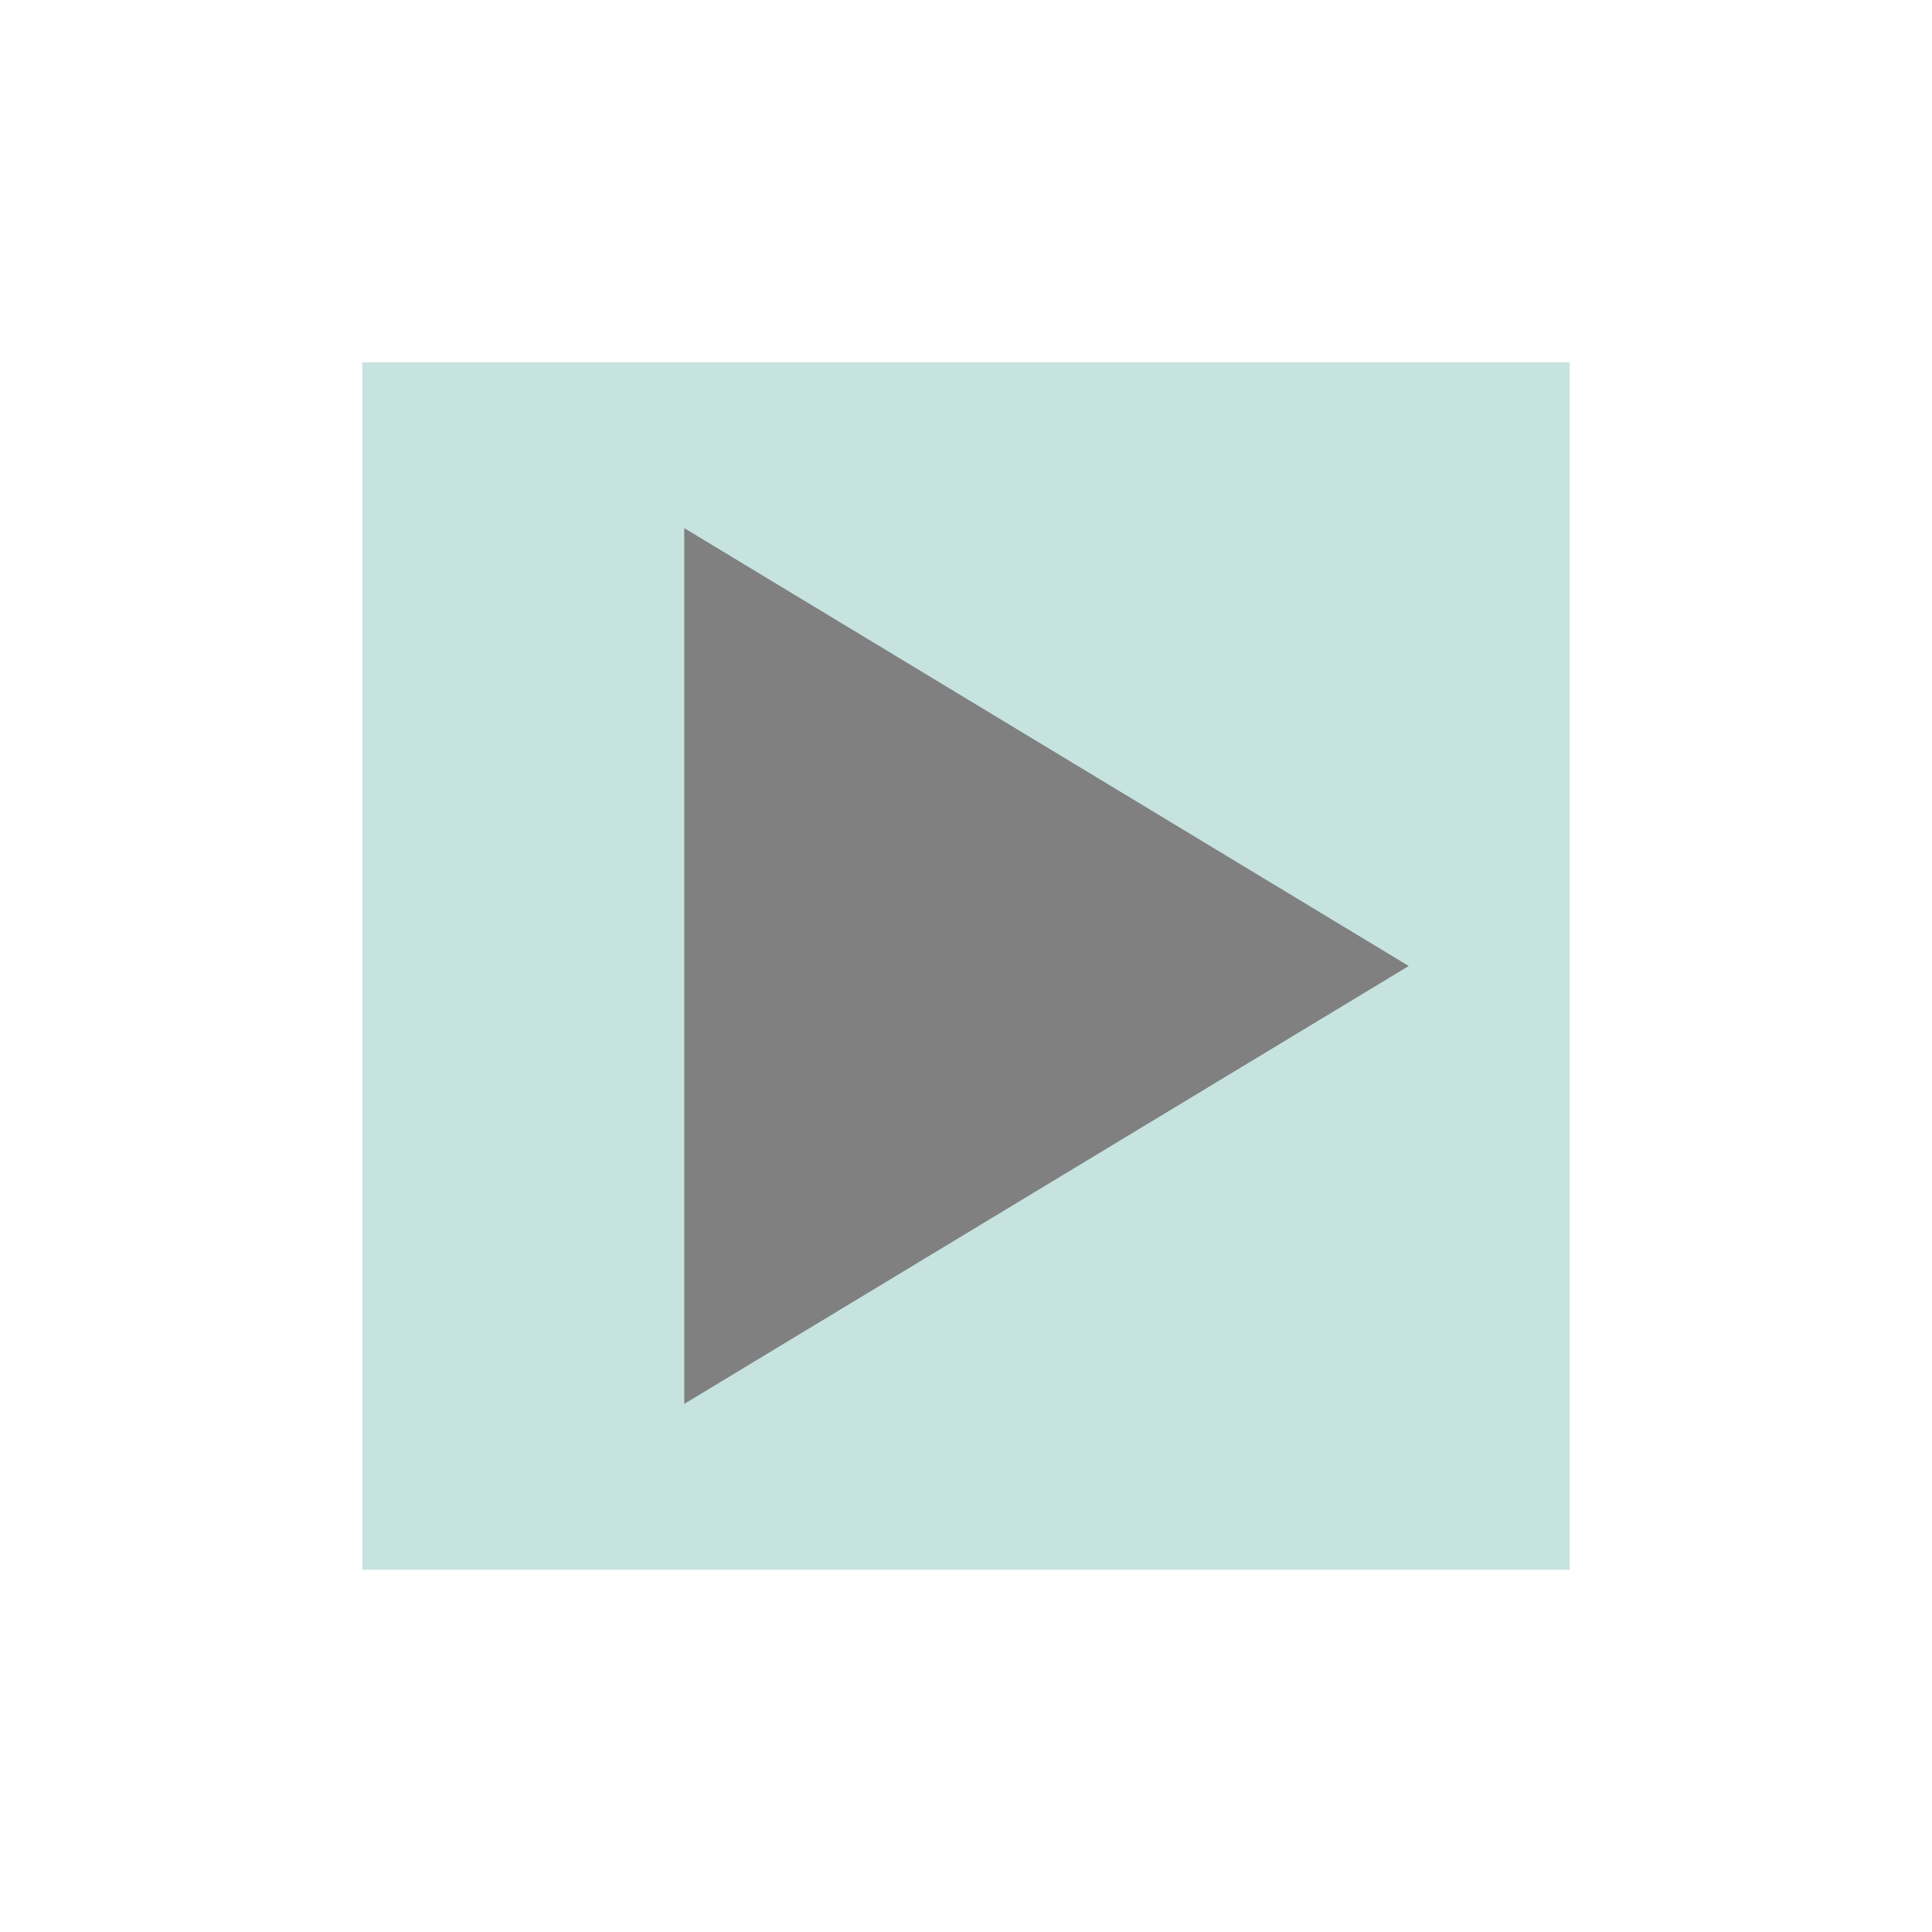
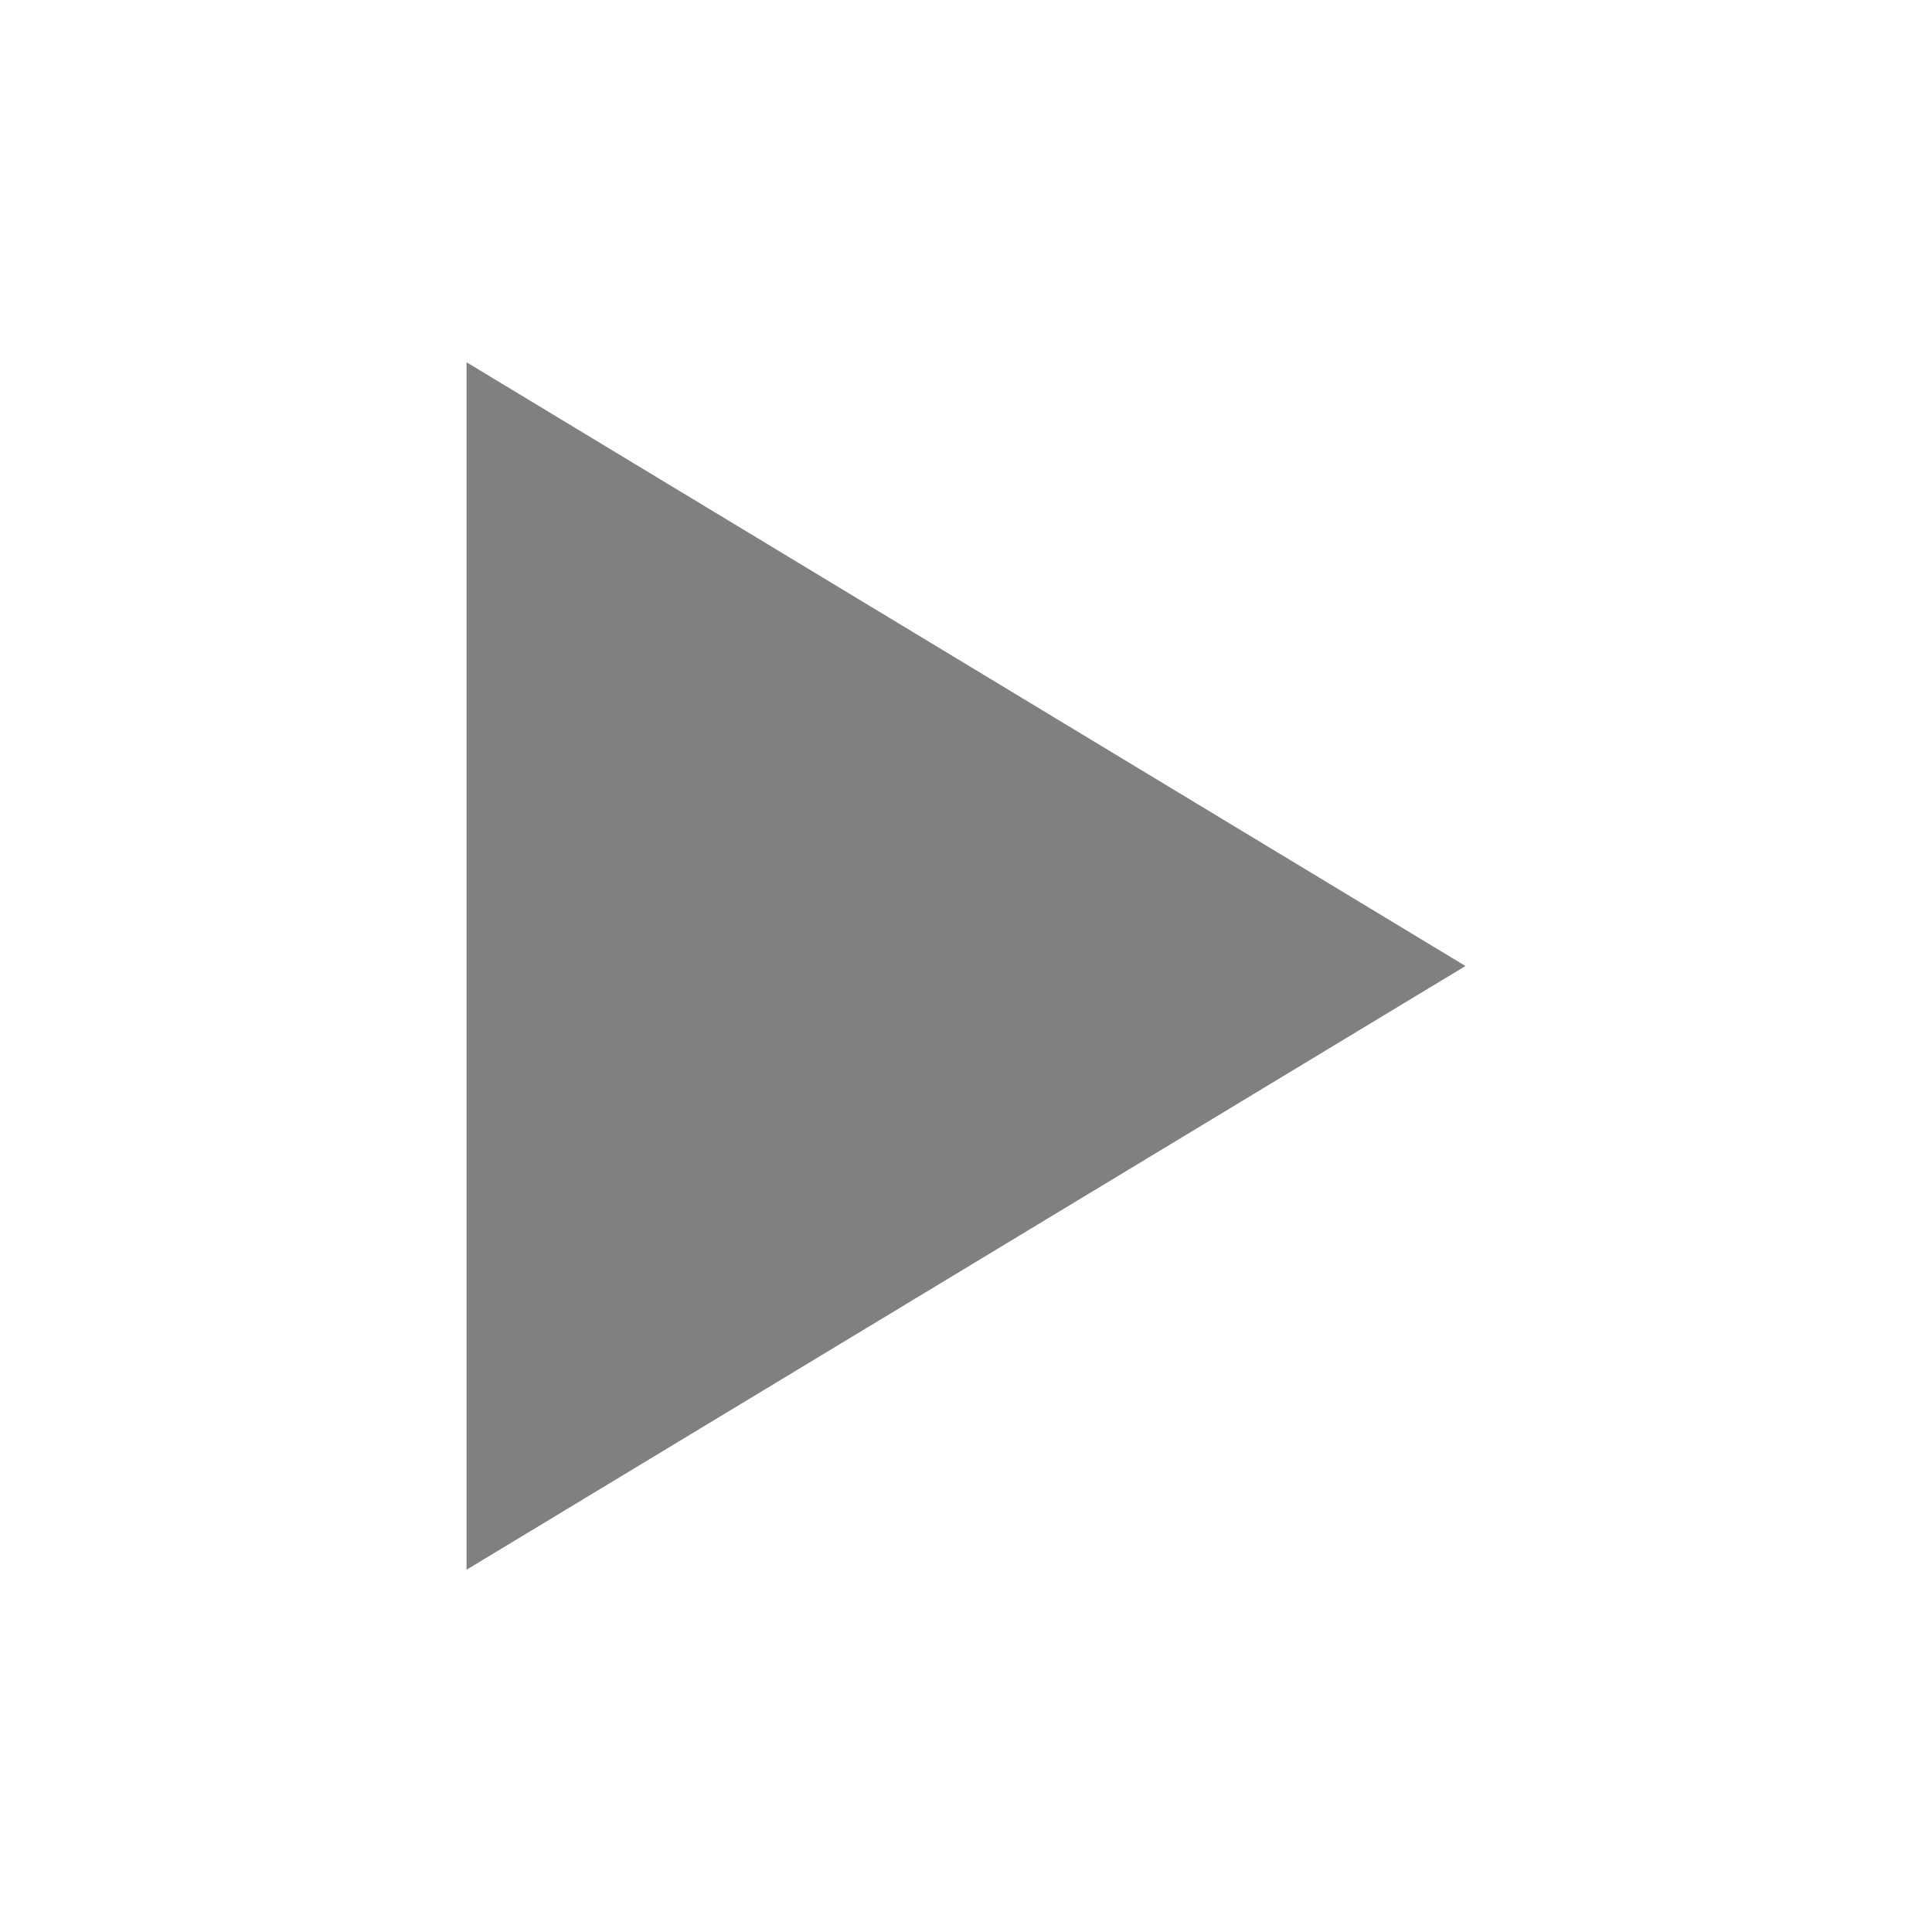
<svg xmlns="http://www.w3.org/2000/svg" version="1.1" id="Calque_1" x="0px" y="0px" viewBox="0 0 48 48" xml:space="preserve" width="48" height="48">
  <defs id="defs15" />
  <style type="text/css" id="style2">
	.st0{display:none;fill:#3D3D3D;}
	.st1{display:none;fill:#000100;}
	.st2{fill:#808080;}
</style>
  <rect x="0.5" y="19.6" class="st0" width="27.9" height="27.9" id="rect6" style="display:none;fill:#3d3d3d" />
  <path class="st1" d="M 28.9,48 H 0 V 19.1 H 28.9 Z M 1,47 H 27.9 V 20.1 H 1 Z" id="path8" style="display:none;fill:#000100" />
-   <g id="layer2" transform="translate(0,19.1)" style="display:inline">
-     <rect style="display:inline;opacity:1;vector-effect:none;fill:#c6e3e0;fill-opacity:1;stroke:none;stroke-width:12.292;stroke-linecap:square;stroke-linejoin:miter;stroke-miterlimit:4;stroke-dasharray:none;stroke-dashoffset:0;stroke-opacity:1;paint-order:stroke fill markers" id="rect22" width="30" height="30" x="9" y="-10.1" />
+   <g id="layer2" transform="translate(0,19.1)" style="display:none">
+     <rect style="display:inline;opacity:1;vector-effect:none;fill:#c6e3e0;fill-opacity:1;stroke:none;stroke-width:16.389;stroke-linecap:square;stroke-linejoin:miter;stroke-miterlimit:4;stroke-dasharray:none;stroke-dashoffset:0;stroke-opacity:1;paint-order:stroke fill markers" id="rect22" width="40" height="40" x="4" y="-15.1" />
  </g>
  <g id="layer1" style="display:inline" transform="translate(0,19.1)">
-     <path style="fill:#808080;stroke-width:1.978;stroke:none" class="st2" d="M 17,-5.979 35,4.9 17,15.779 Z" id="path10" />
+     <path style="fill:#808080;stroke:none;stroke-width:2.727" class="st2" d="M 11.591,-10.1 36.409,4.9 11.591,19.9 Z" id="path10" />
  </g>
</svg>
